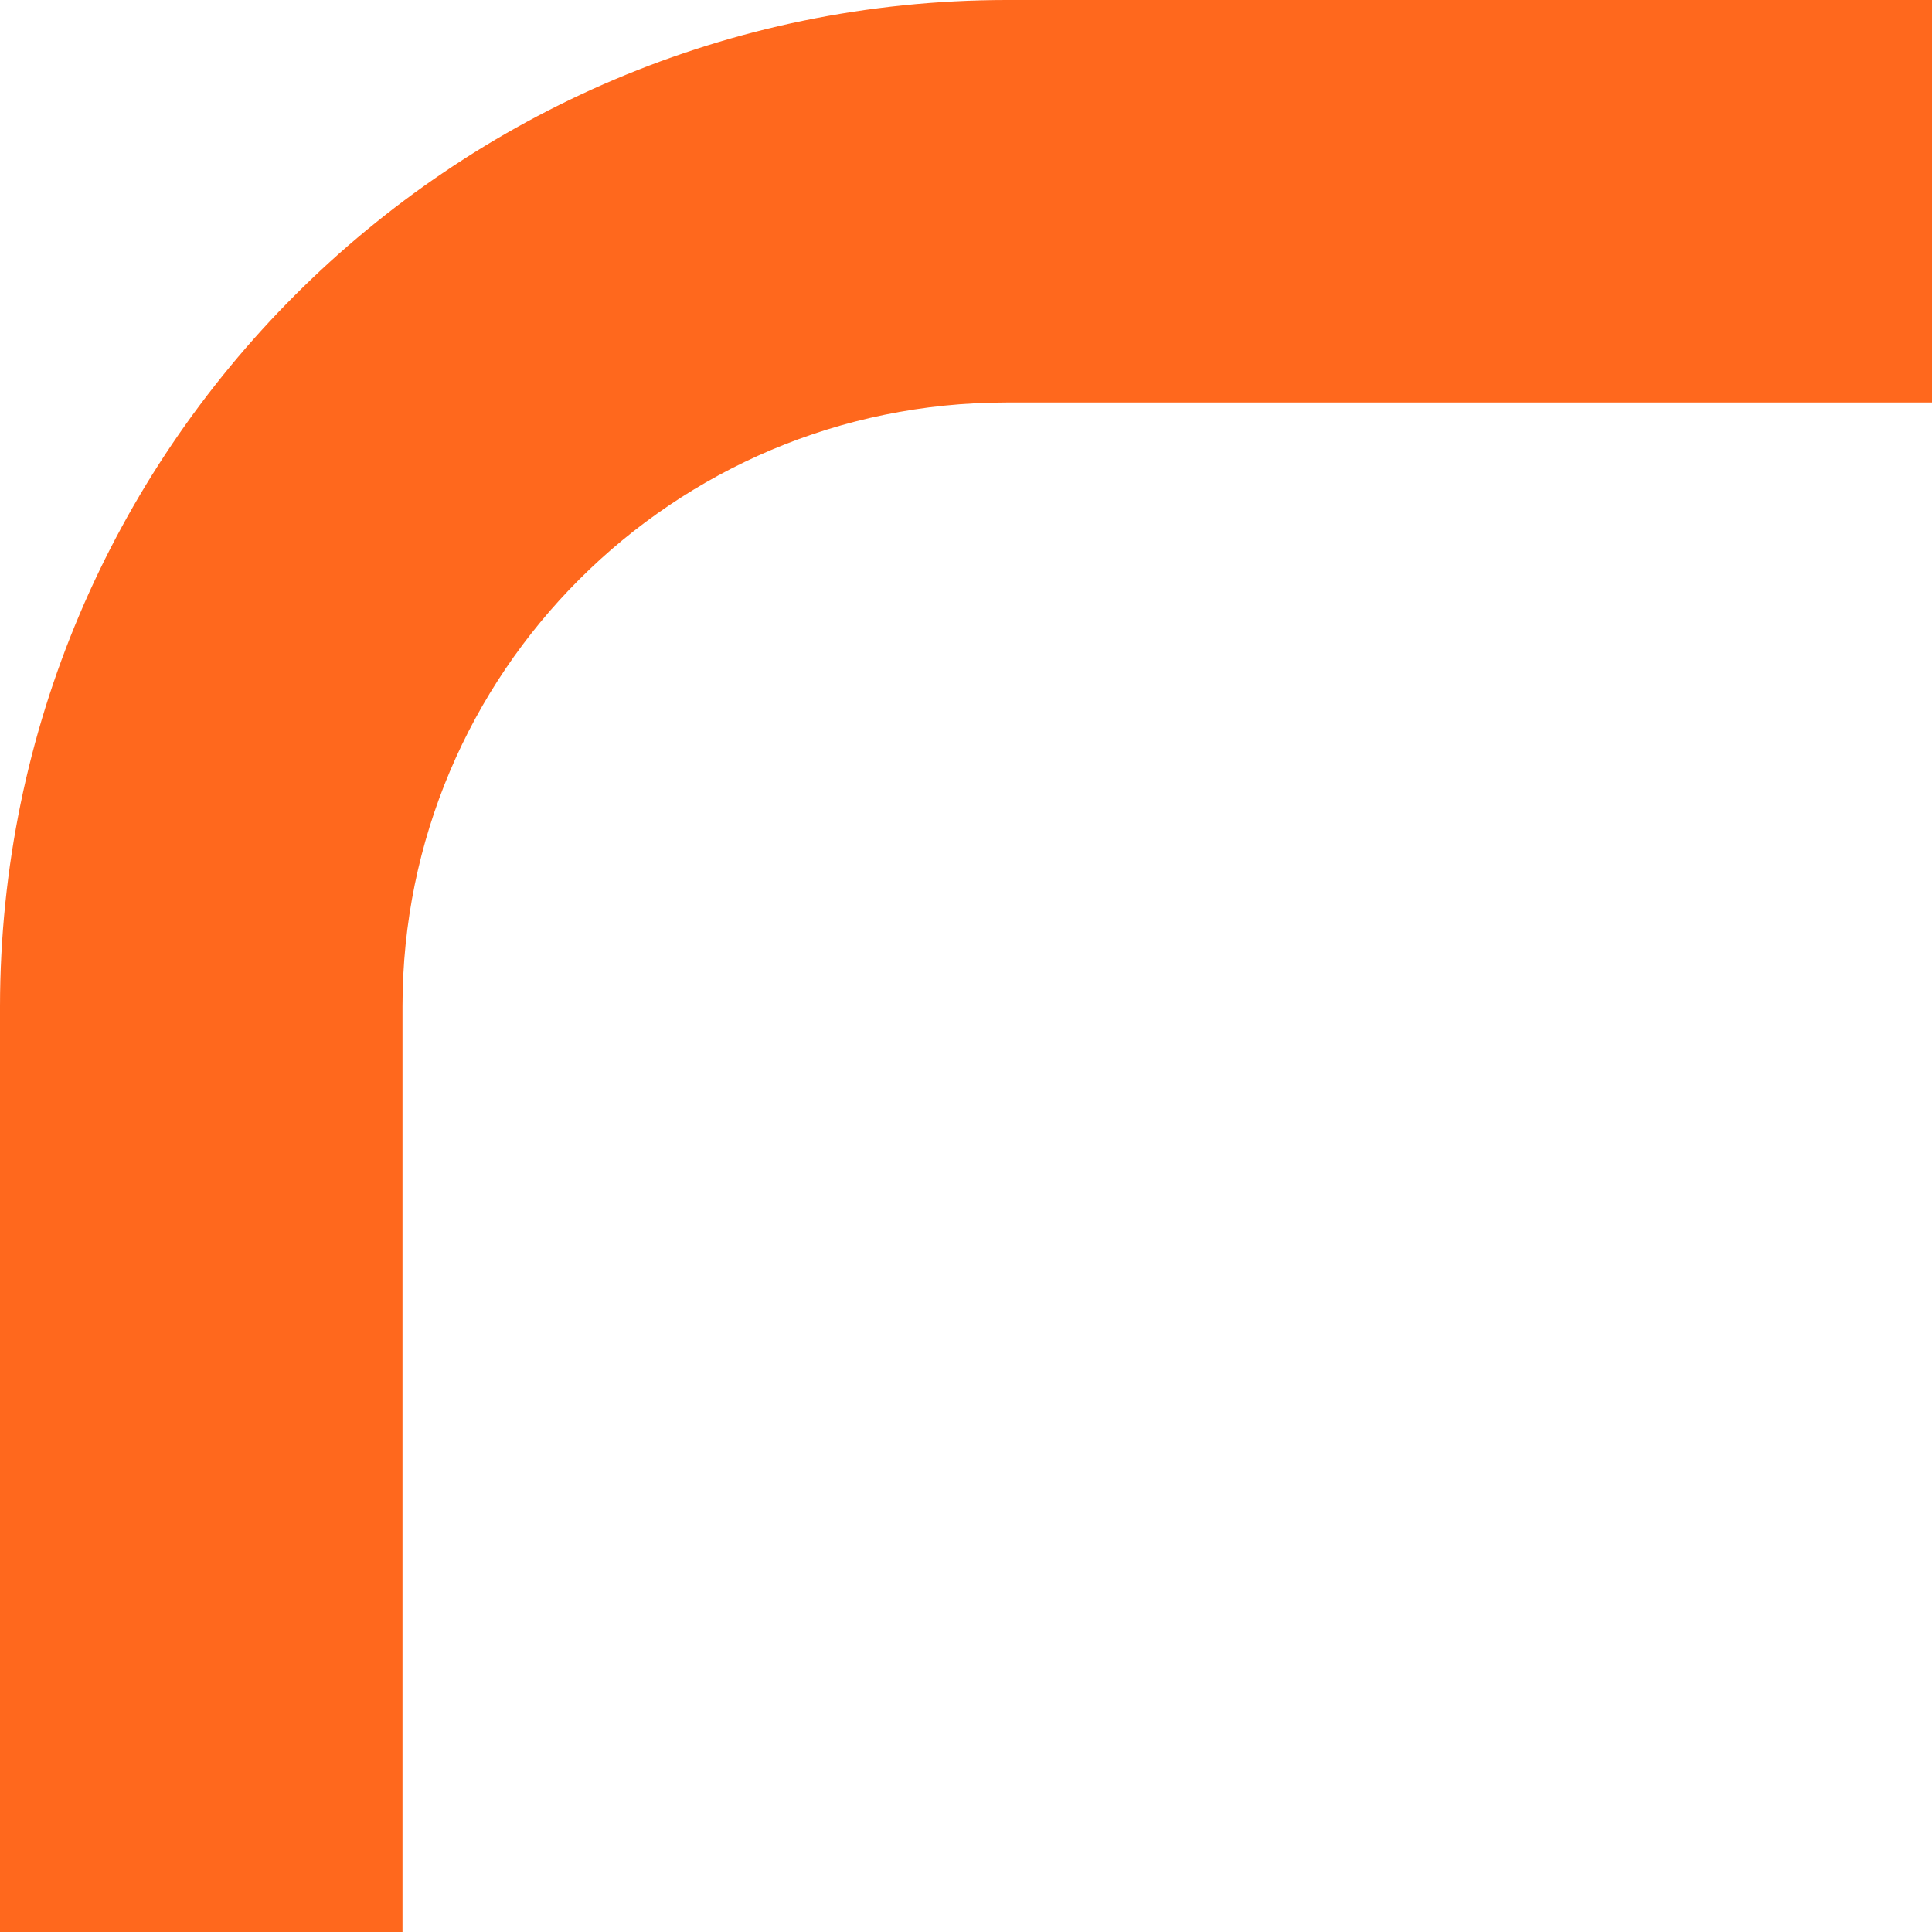
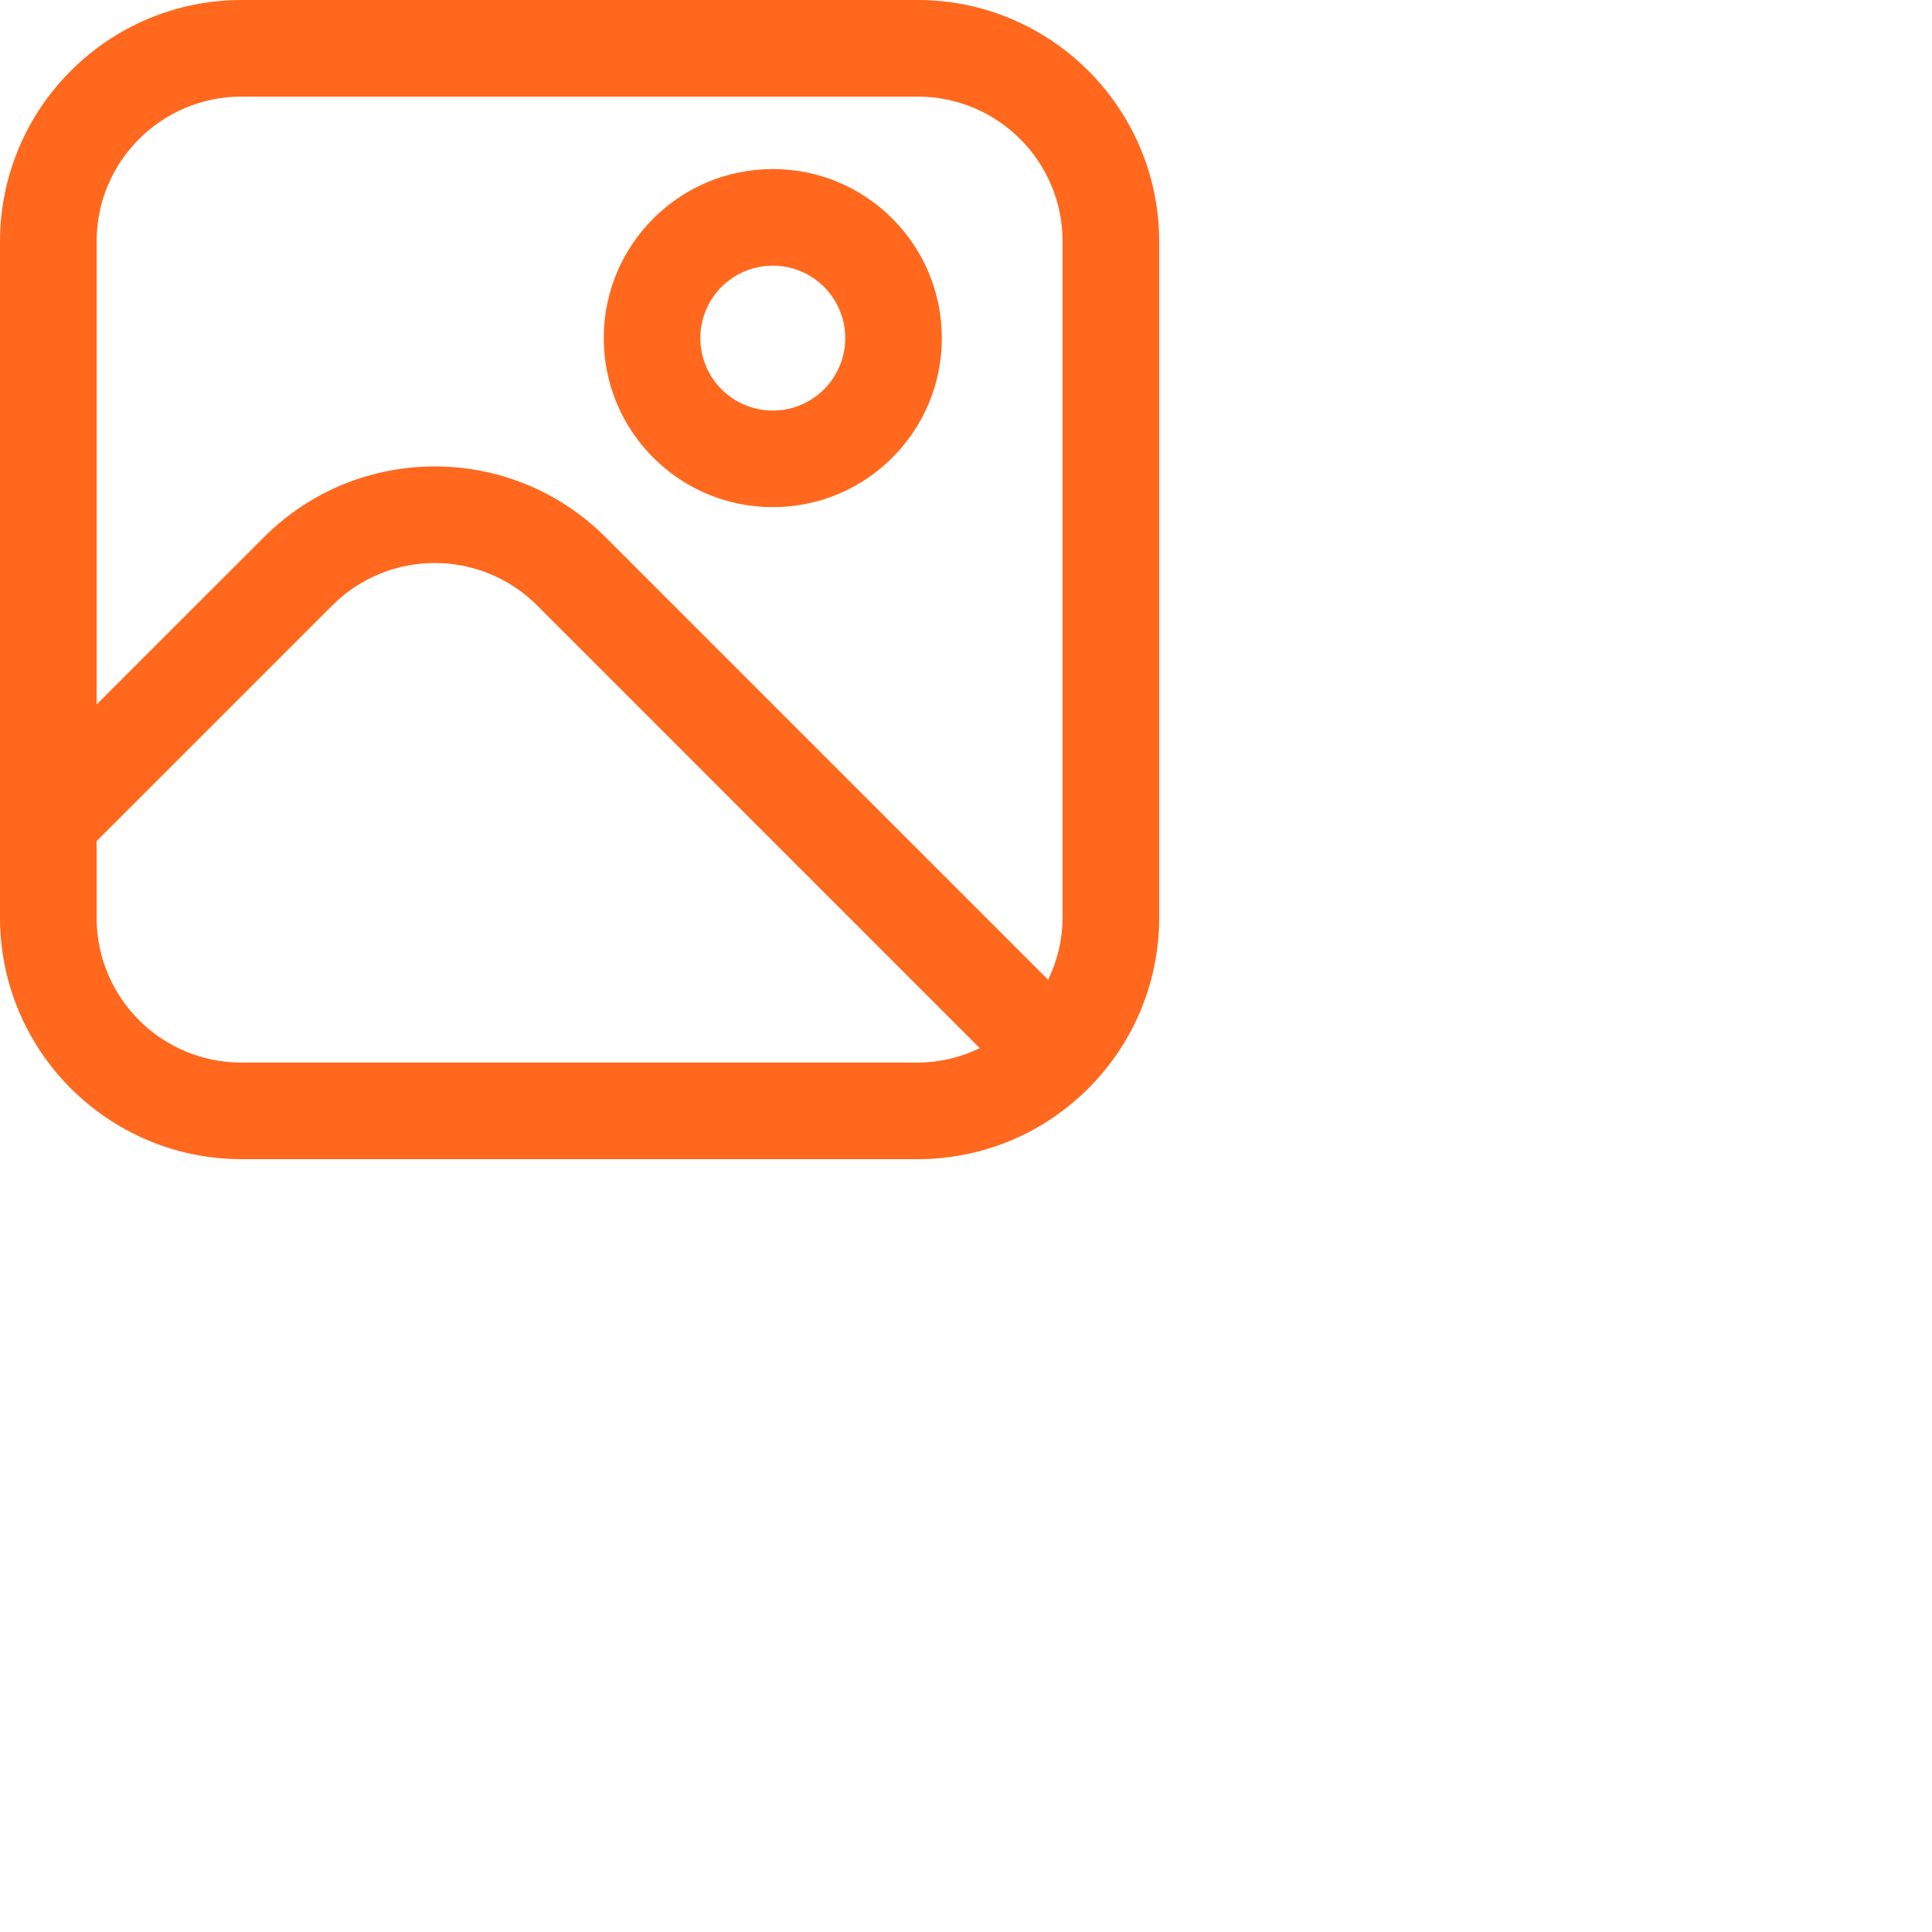
- <svg xmlns="http://www.w3.org/2000/svg" id="Outline" width="40%" fill="#ff681d" height="40%">
+ <svg xmlns="http://www.w3.org/2000/svg" viewBox="0 0 40 40" id="Outline" width="40%" fill="#ff681d" height="40%">
  <path d="M19,0H5A5.006,5.006,0,0,0,0,5V19a5.006,5.006,0,0,0,5,5H19a5.006,5.006,0,0,0,5-5V5A5.006,5.006,0,0,0,19,0ZM5,2H19a3,3,0,0,1,3,3V19a2.951,2.951,0,0,1-.3,1.285l-9.163-9.163a5,5,0,0,0-7.072,0L2,14.586V5A3,3,0,0,1,5,2ZM5,22a3,3,0,0,1-3-3V17.414l4.878-4.878a3,3,0,0,1,4.244,0L20.285,21.7A2.951,2.951,0,0,1,19,22Z" />
  <path d="M16,10.5A3.5,3.5,0,1,0,12.5,7,3.5,3.5,0,0,0,16,10.5Zm0-5A1.5,1.5,0,1,1,14.5,7,1.5,1.5,0,0,1,16,5.5Z" />
</svg>
